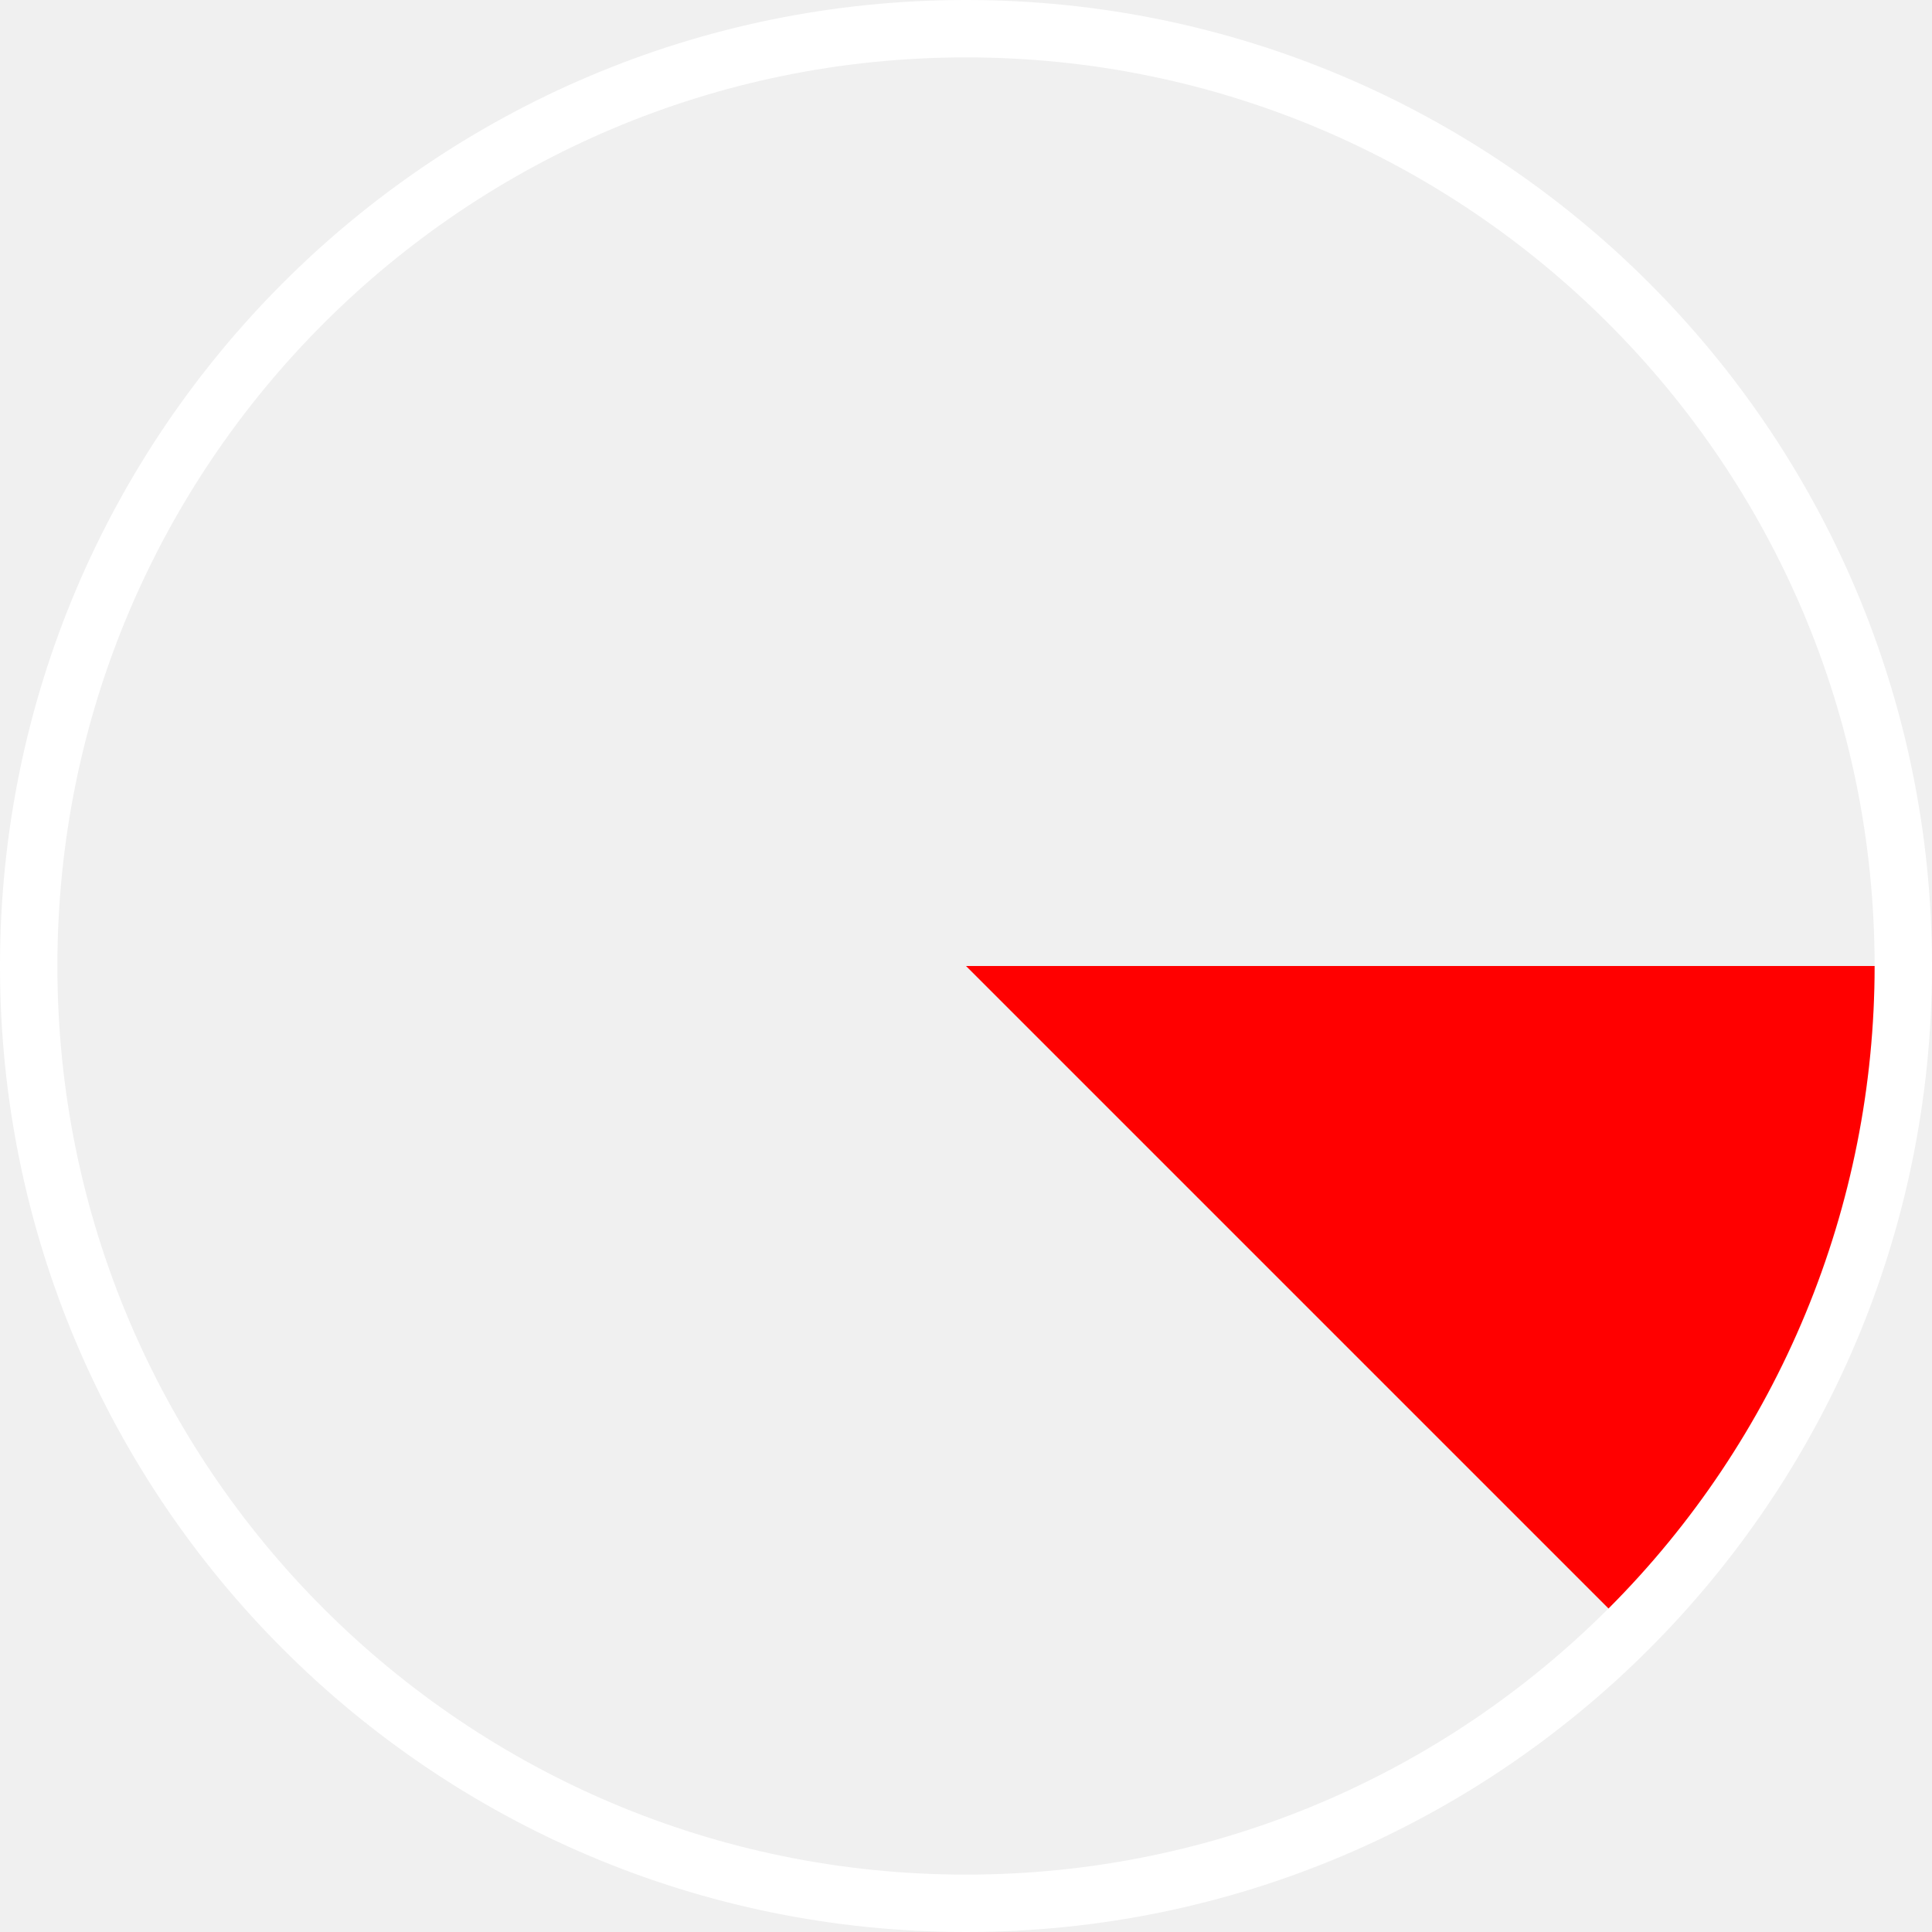
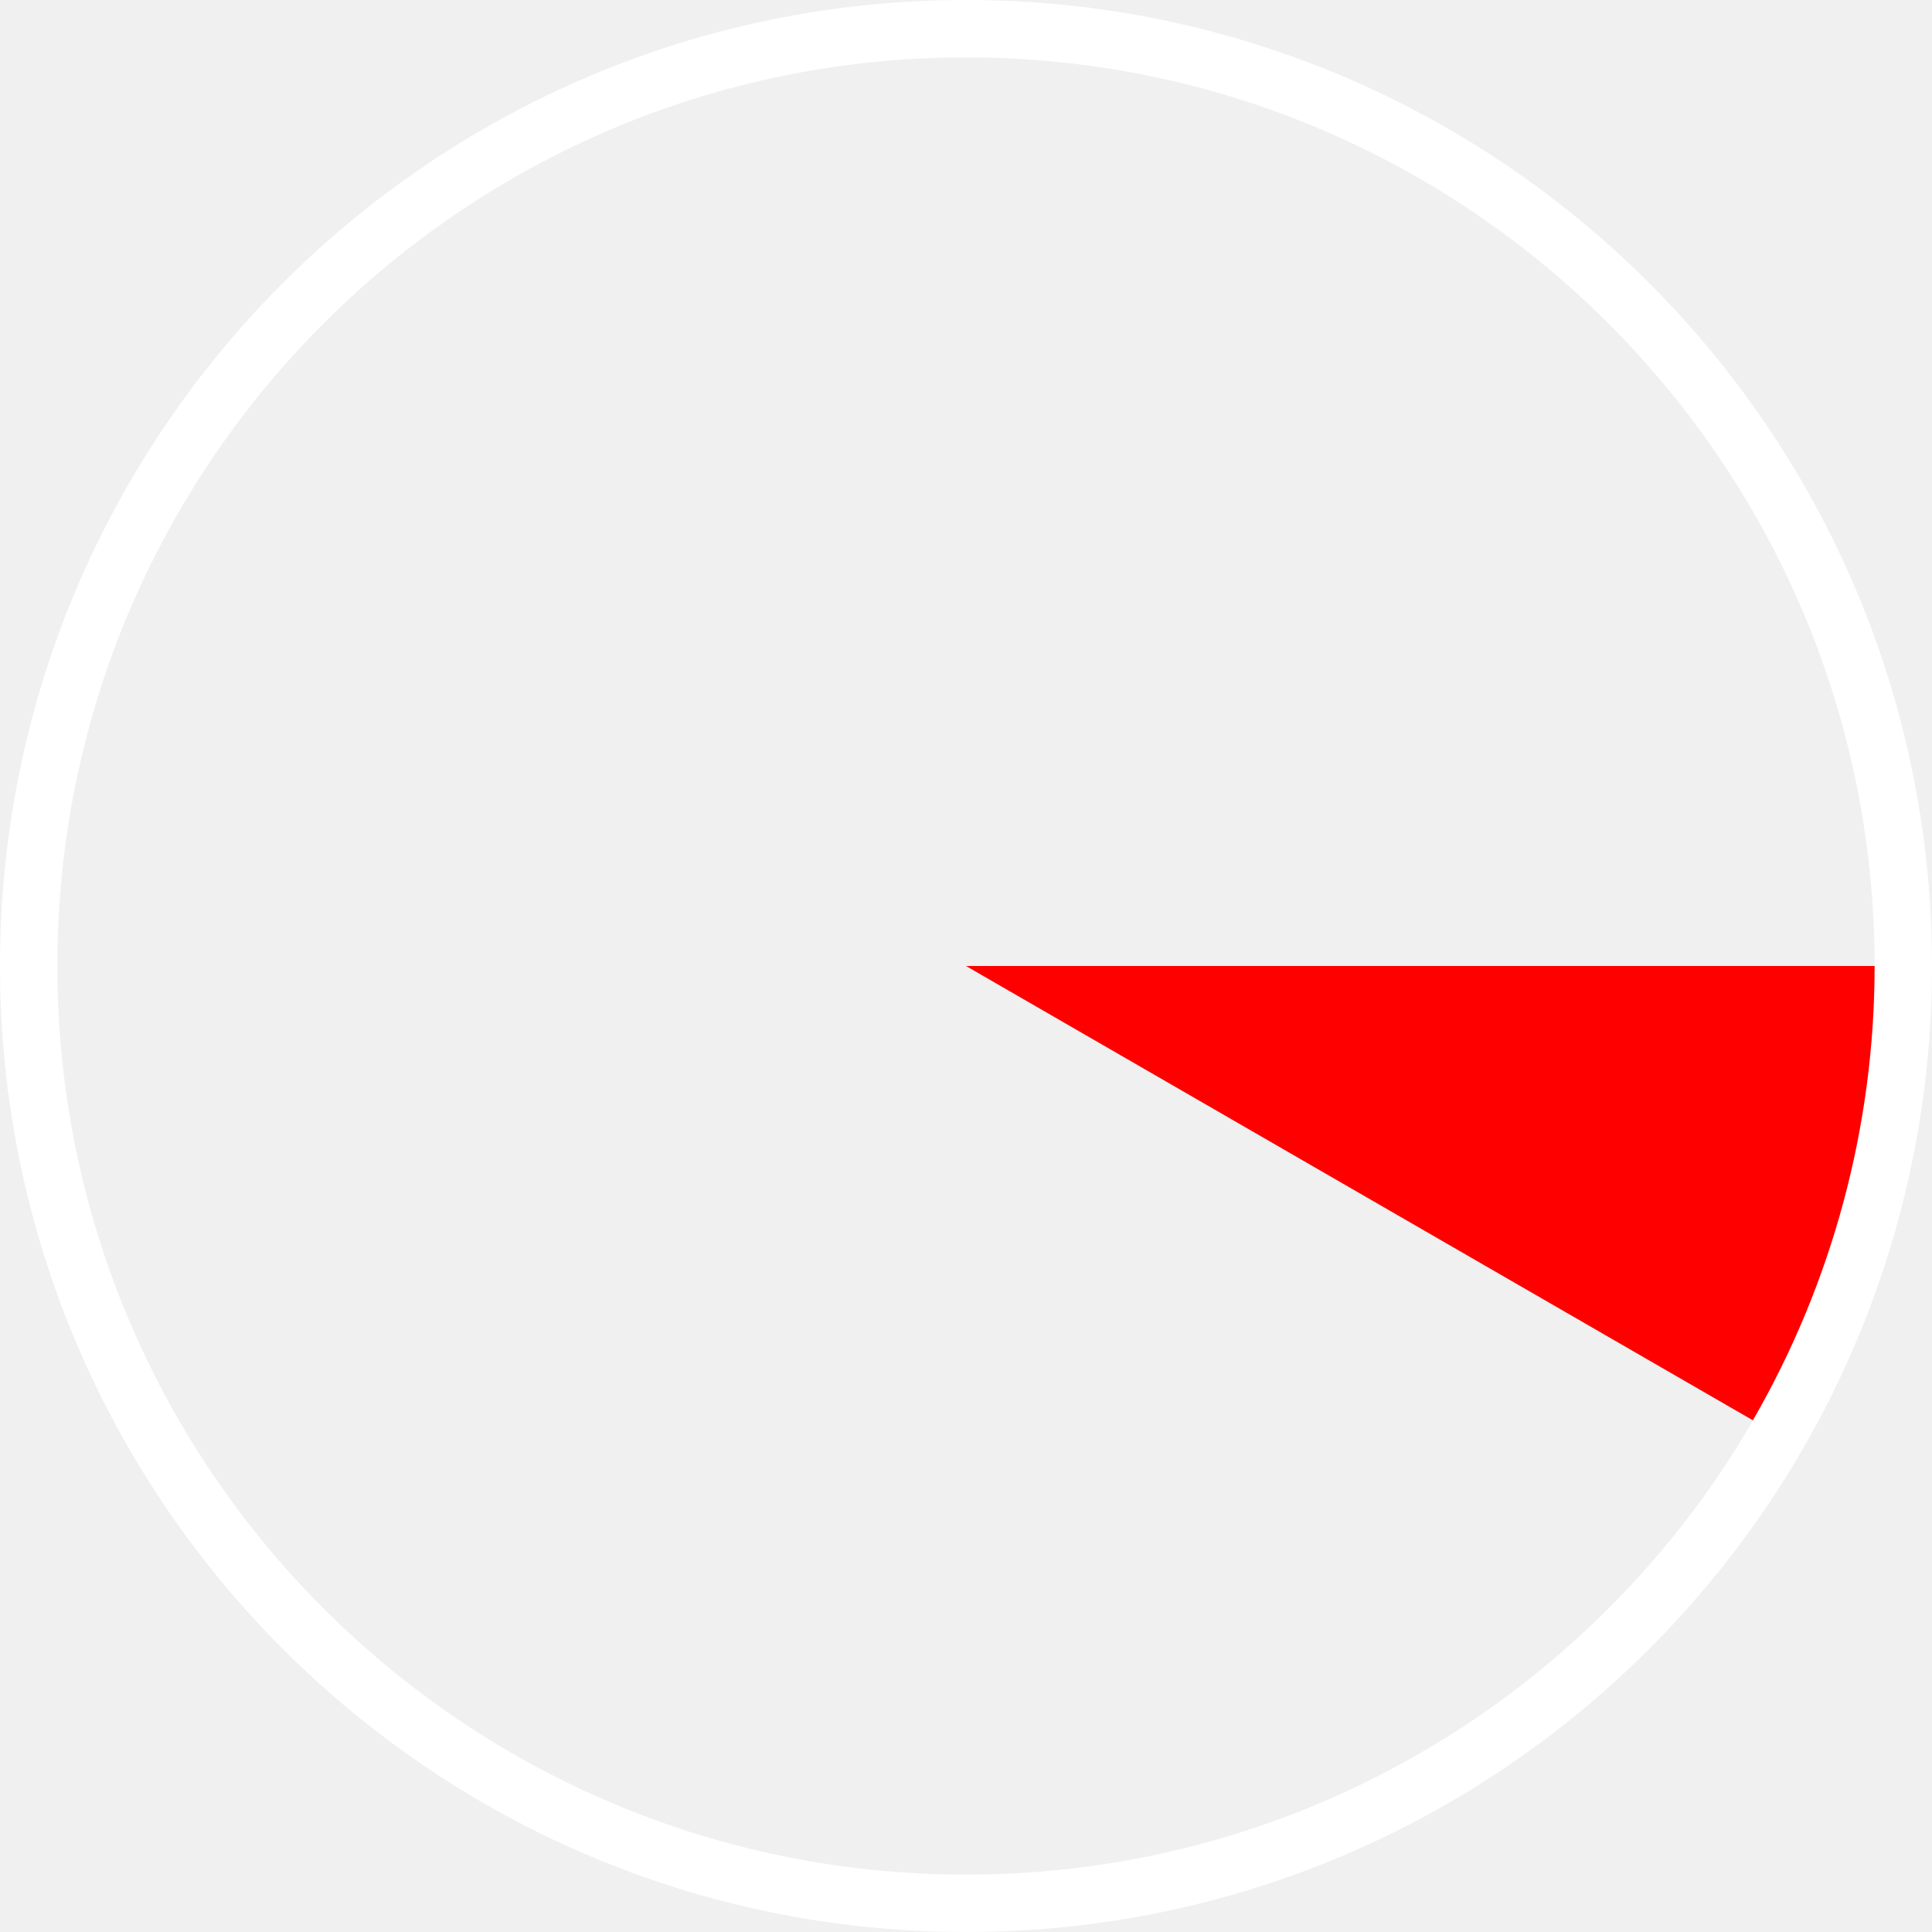
<svg xmlns="http://www.w3.org/2000/svg" width="101" height="101" viewBox="0 0 101 101" fill="none">
  <circle cx="50.5" cy="50.5" r="49" stroke="white" stroke-width="3" />
-   <path d="M98 50.5C98 56.738 96.771 62.914 94.384 68.677C91.997 74.44 88.498 79.677 84.088 84.088L50.5 50.5H98Z" fill="#FF0000" />
+   <path d="M98 50.5C98 58.838 95.805 67.029 91.636 74.25L50.5 50.5H98Z" fill="#FF0000" />
</svg>
